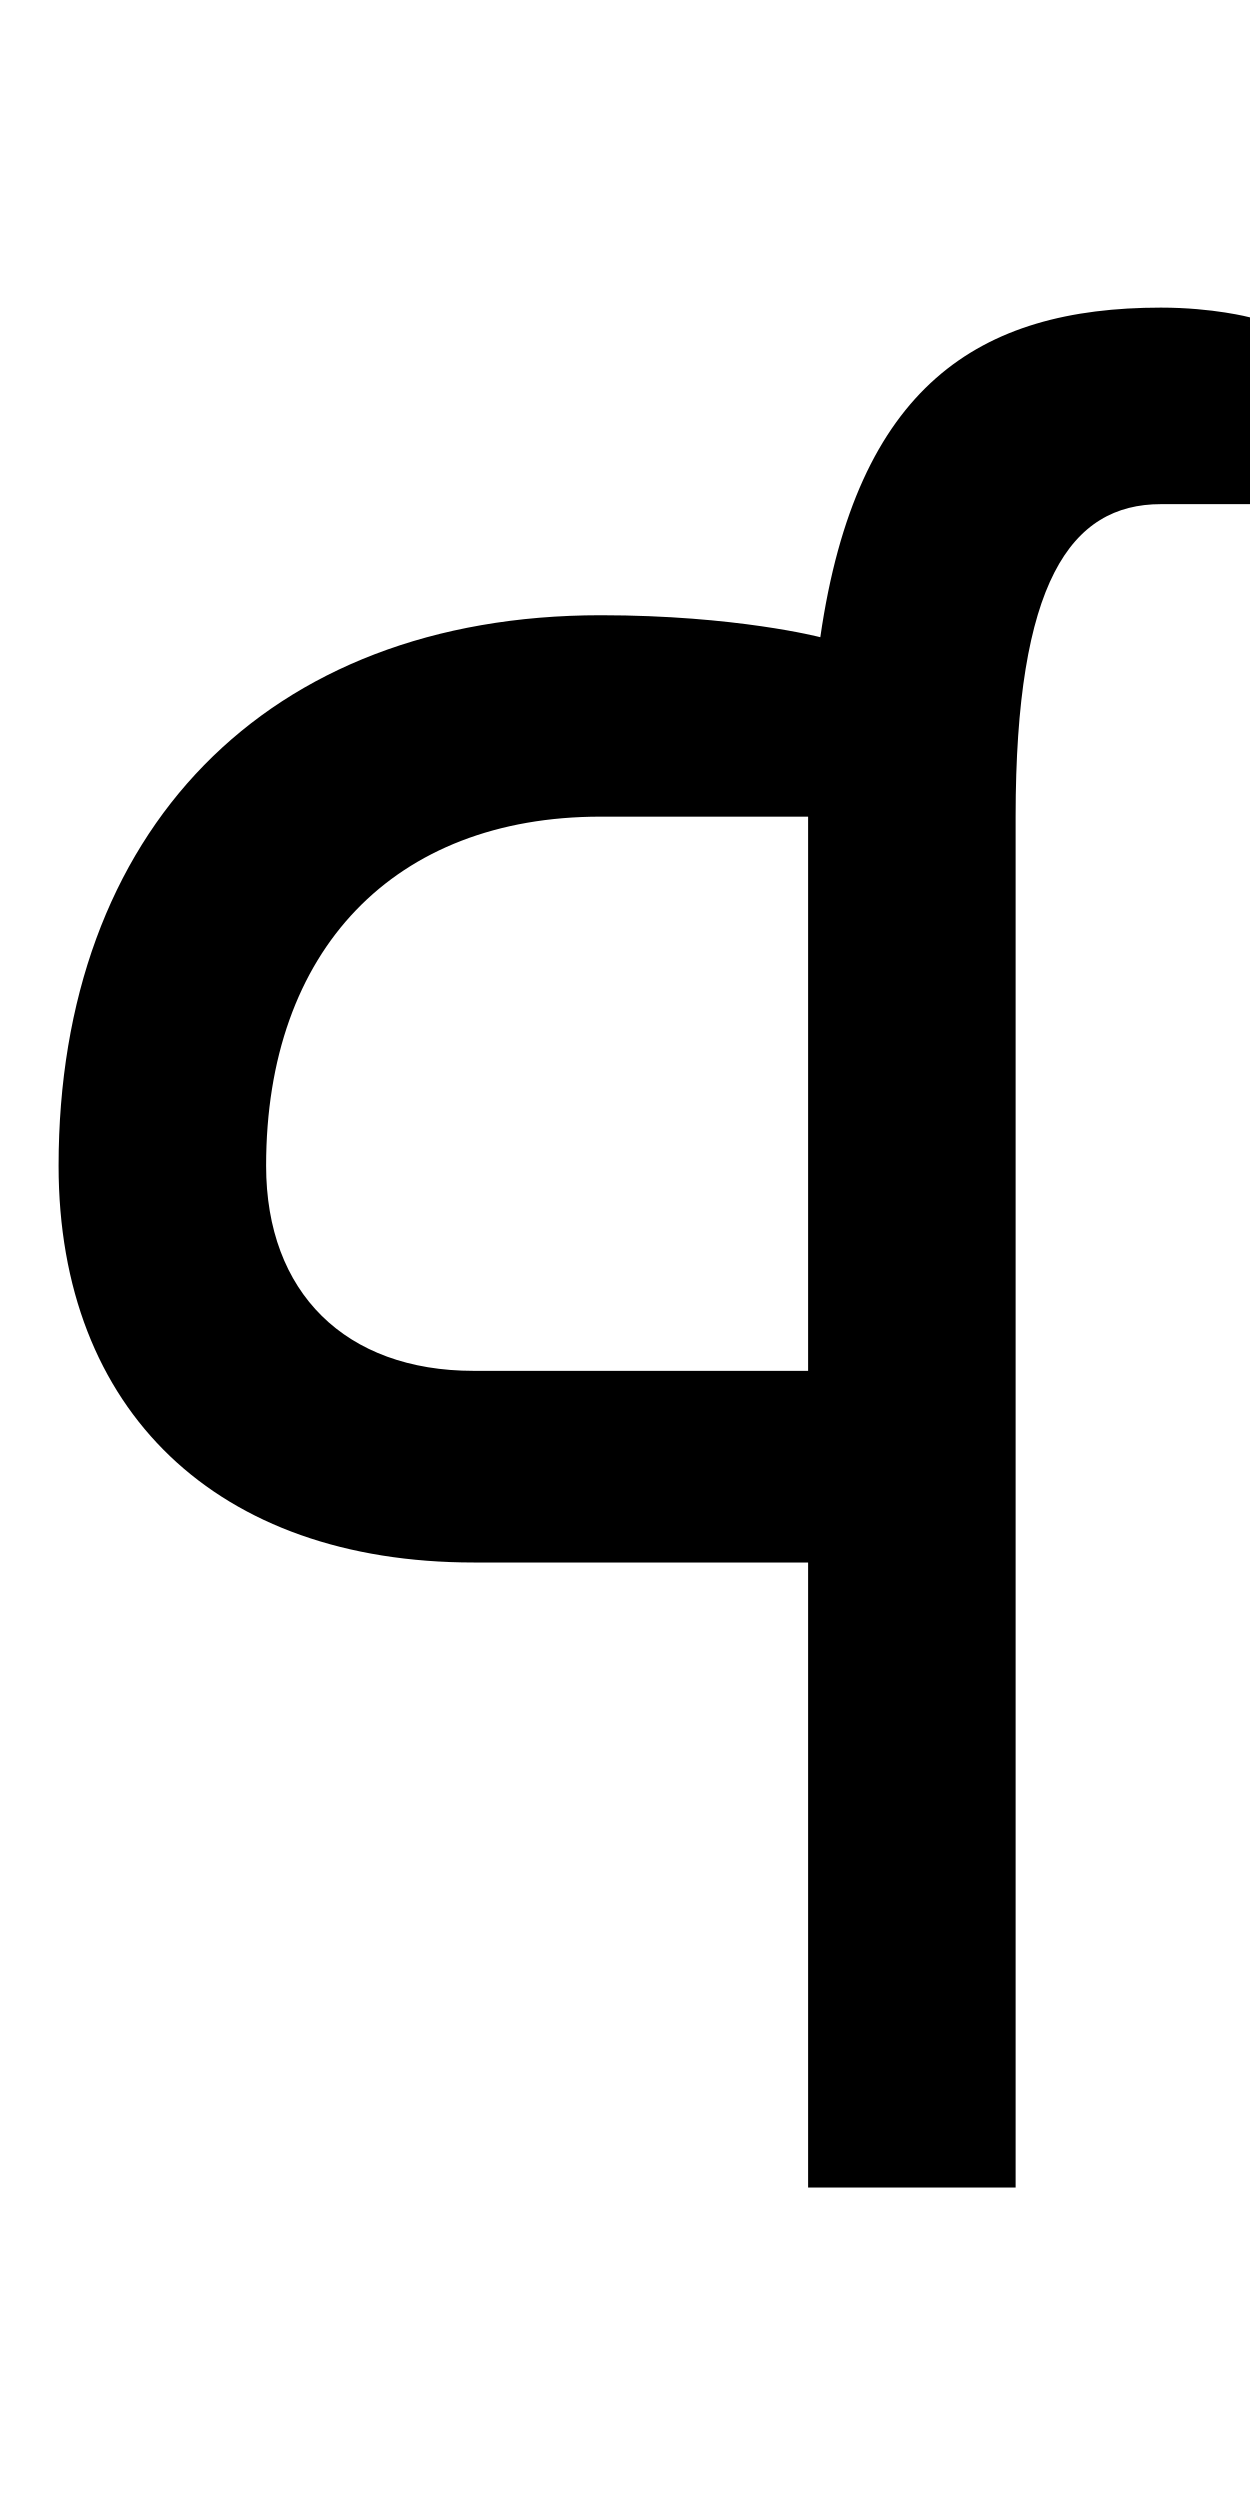
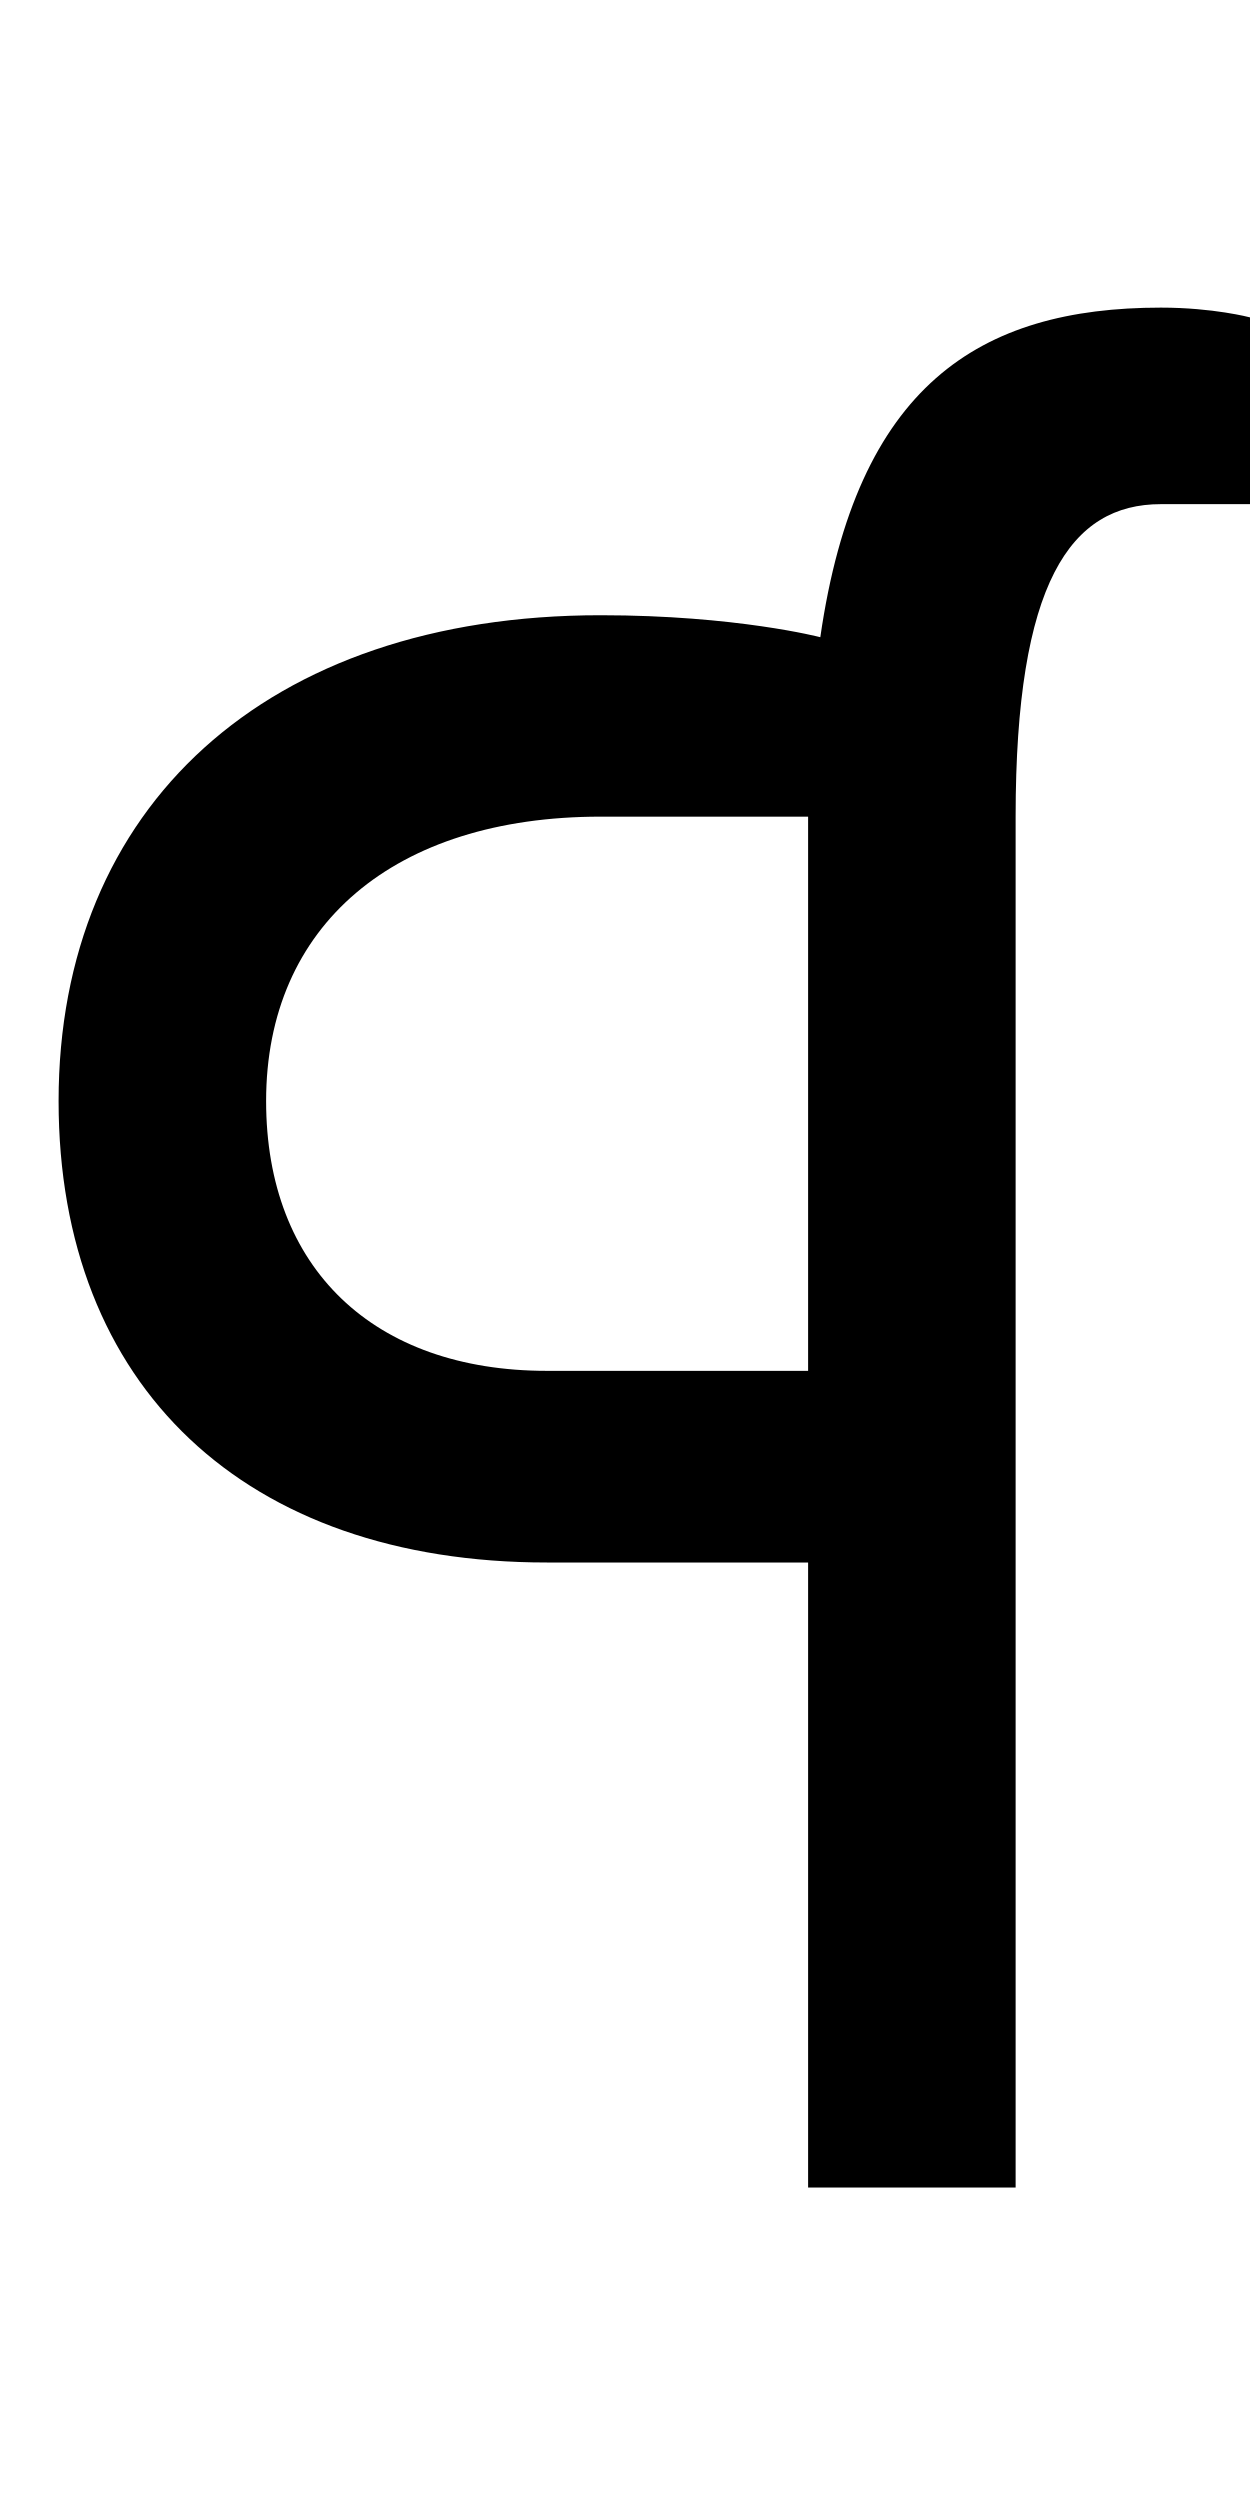
<svg xmlns="http://www.w3.org/2000/svg" id="svg3355" height="2048" width="1024" version="1.1">
  <defs id="defs3357" />
-   <path style="display:inline;fill:#000000;fill-opacity:1;stroke:none" id="path3157-2-7-7-2-8-2-3-1-9-7-6" d="m 951,252 c -149.053,0 -249.306,64.121 -279,270 0,0 -69,-18 -180,-18 -274.004,0 -444,176.997 -444,451 0,200.996 130.002,325 340,325 h 274 v 512 h 170 V 669 c 0,-192.004 44.997,-256 119,-256 h 73 V 260 c 0,0 -30.003,-8 -73,-8 z M 492,669 h 170 v 454 H 388 C 283.002,1123 218,1058.997 218,955 218,777.997 323.004,669 492,669 Z" />
+   <path style="display:inline;fill:#000000;fill-opacity:1;stroke:none" id="path3157-2-7-7-2-8-2-3-1-9-7-6" d="m 951,252 c -149.053,0 -249.306,64.121 -279,270 0,0 -69,-18 -180,-18 -274.004,0 -444,157.001 -444,398 0,233.998 152.999,378 400,378 h 214 v 512 h 170 V 669 c 0,-192.004 44.997,-256 119,-256 h 73 V 260 c 0,0 -30.003,-8 -73,-8 z M 492,669 h 170 v 454 H 448 C 306.001,1123 218,1038.996 218,902 218,757.996 323.004,669 492,669 Z" />
</svg>
